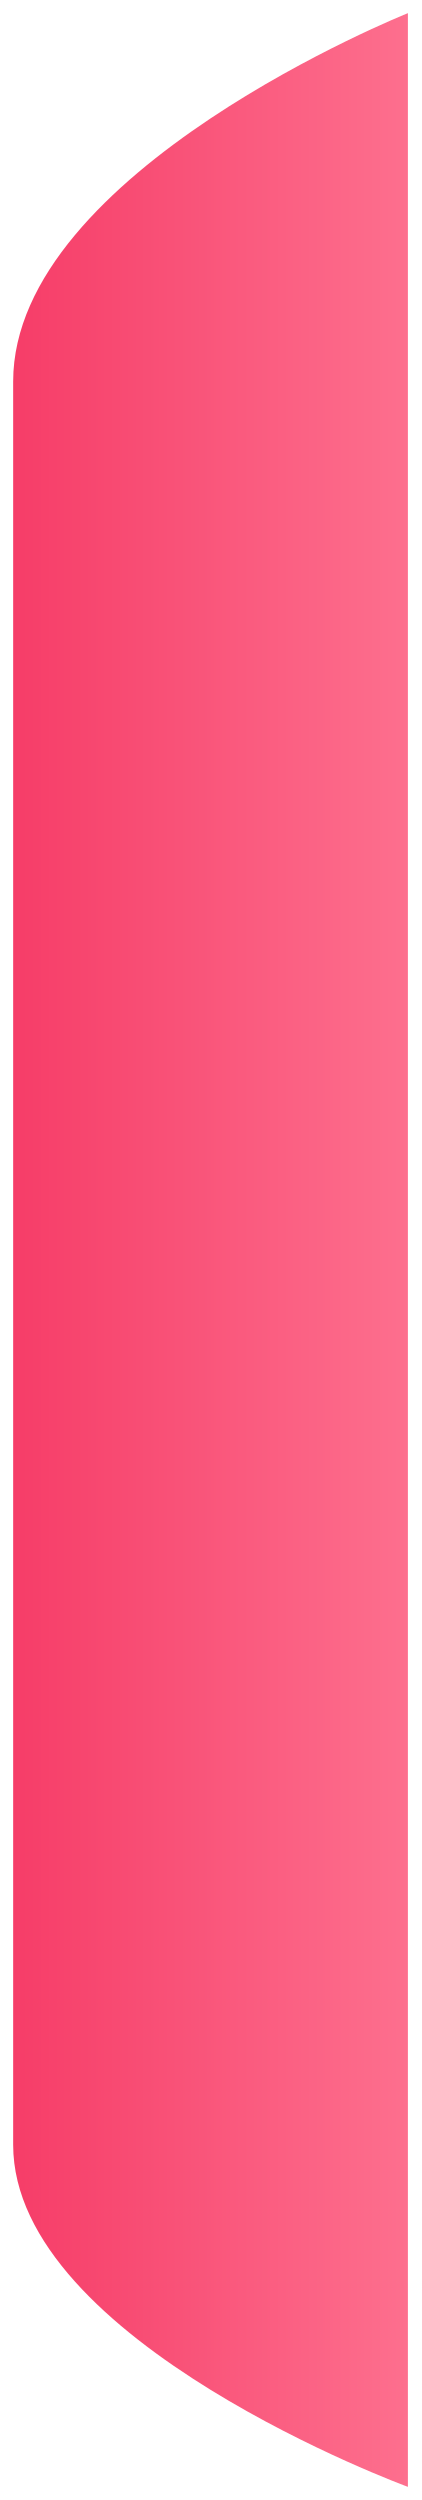
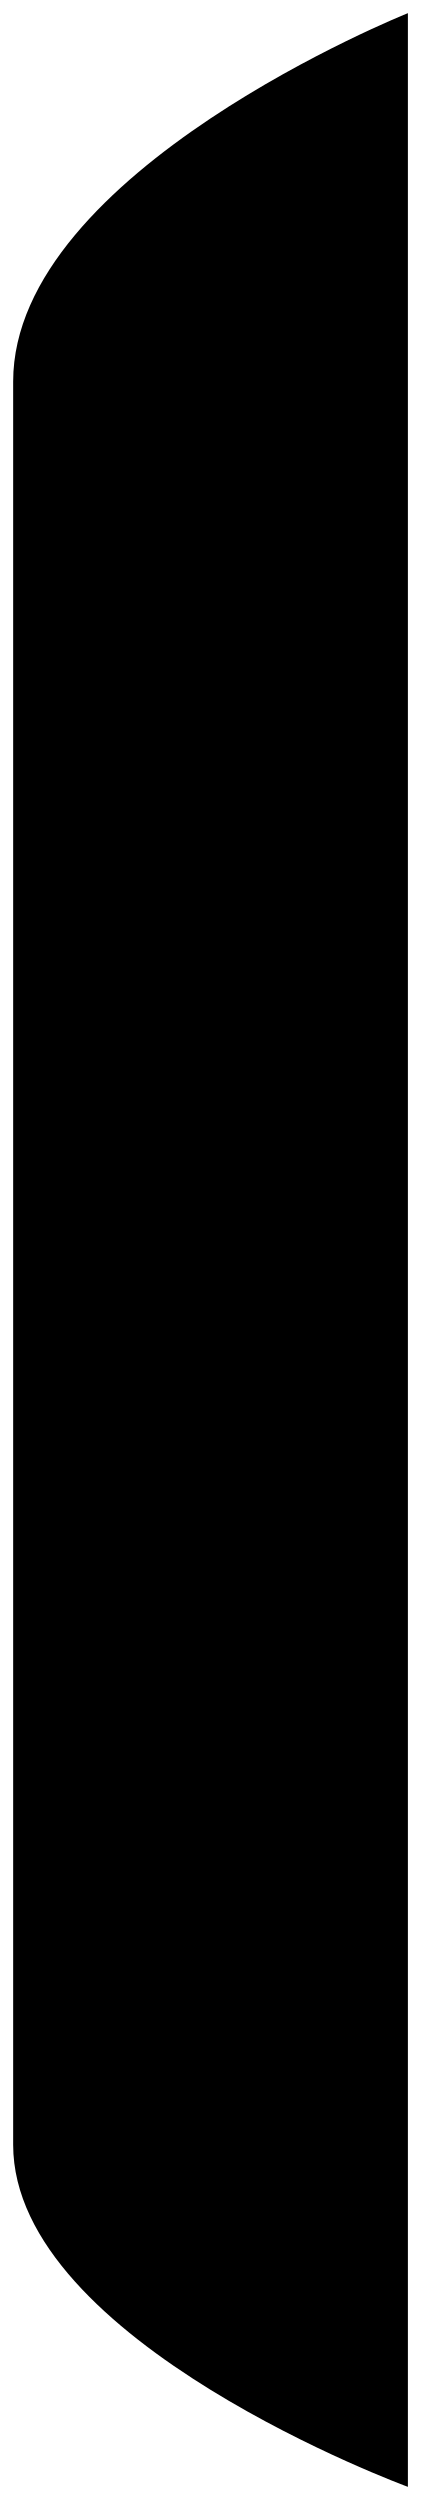
<svg xmlns="http://www.w3.org/2000/svg" width="16" height="95" viewBox="0 0 16 95" fill="none">
  <defs>
    <linearGradient id="gradient1" x1="0%" y1="50%" x2="100%" y2="50%">
-       <stop offset="0%" stop-color="#F63D68" />
-       <stop offset="100%" stop-color="#FD6F8E" />
+       <stop offset="0%" stopColor="#F63D68" />
+       <stop offset="100%" stopColor="#FD6F8E" />
    </linearGradient>
  </defs>
  <g filter="url(#filter0_b_5186_62018)">
    <path d="M0.5 14.5C0.5 6.5 15.5 0.5 15.5 0.5L15.5 94.5C15.5 94.5 0.5 89 0.5 81.5C0.5 74 0.5 22.5 0.5 14.5Z" fill="url(#gradient1)" />
  </g>
  <defs>
    <filter id="filter0_b_5186_62018" x="-7.5" y="-7.5" width="31" height="110" filterUnits="userSpaceOnUse" color-interpolation-filters="sRGB">
      <feFlood flood-opacity="0" result="BackgroundImageFix" />
      <feGaussianBlur in="BackgroundImageFix" stdDeviation="4" />
      <feComposite in2="SourceAlpha" operator="in" result="effect1_backgroundBlur_5186_62018" />
      <feBlend mode="normal" in="SourceGraphic" in2="effect1_backgroundBlur_5186_62018" result="shape" />
    </filter>
  </defs>
</svg>
